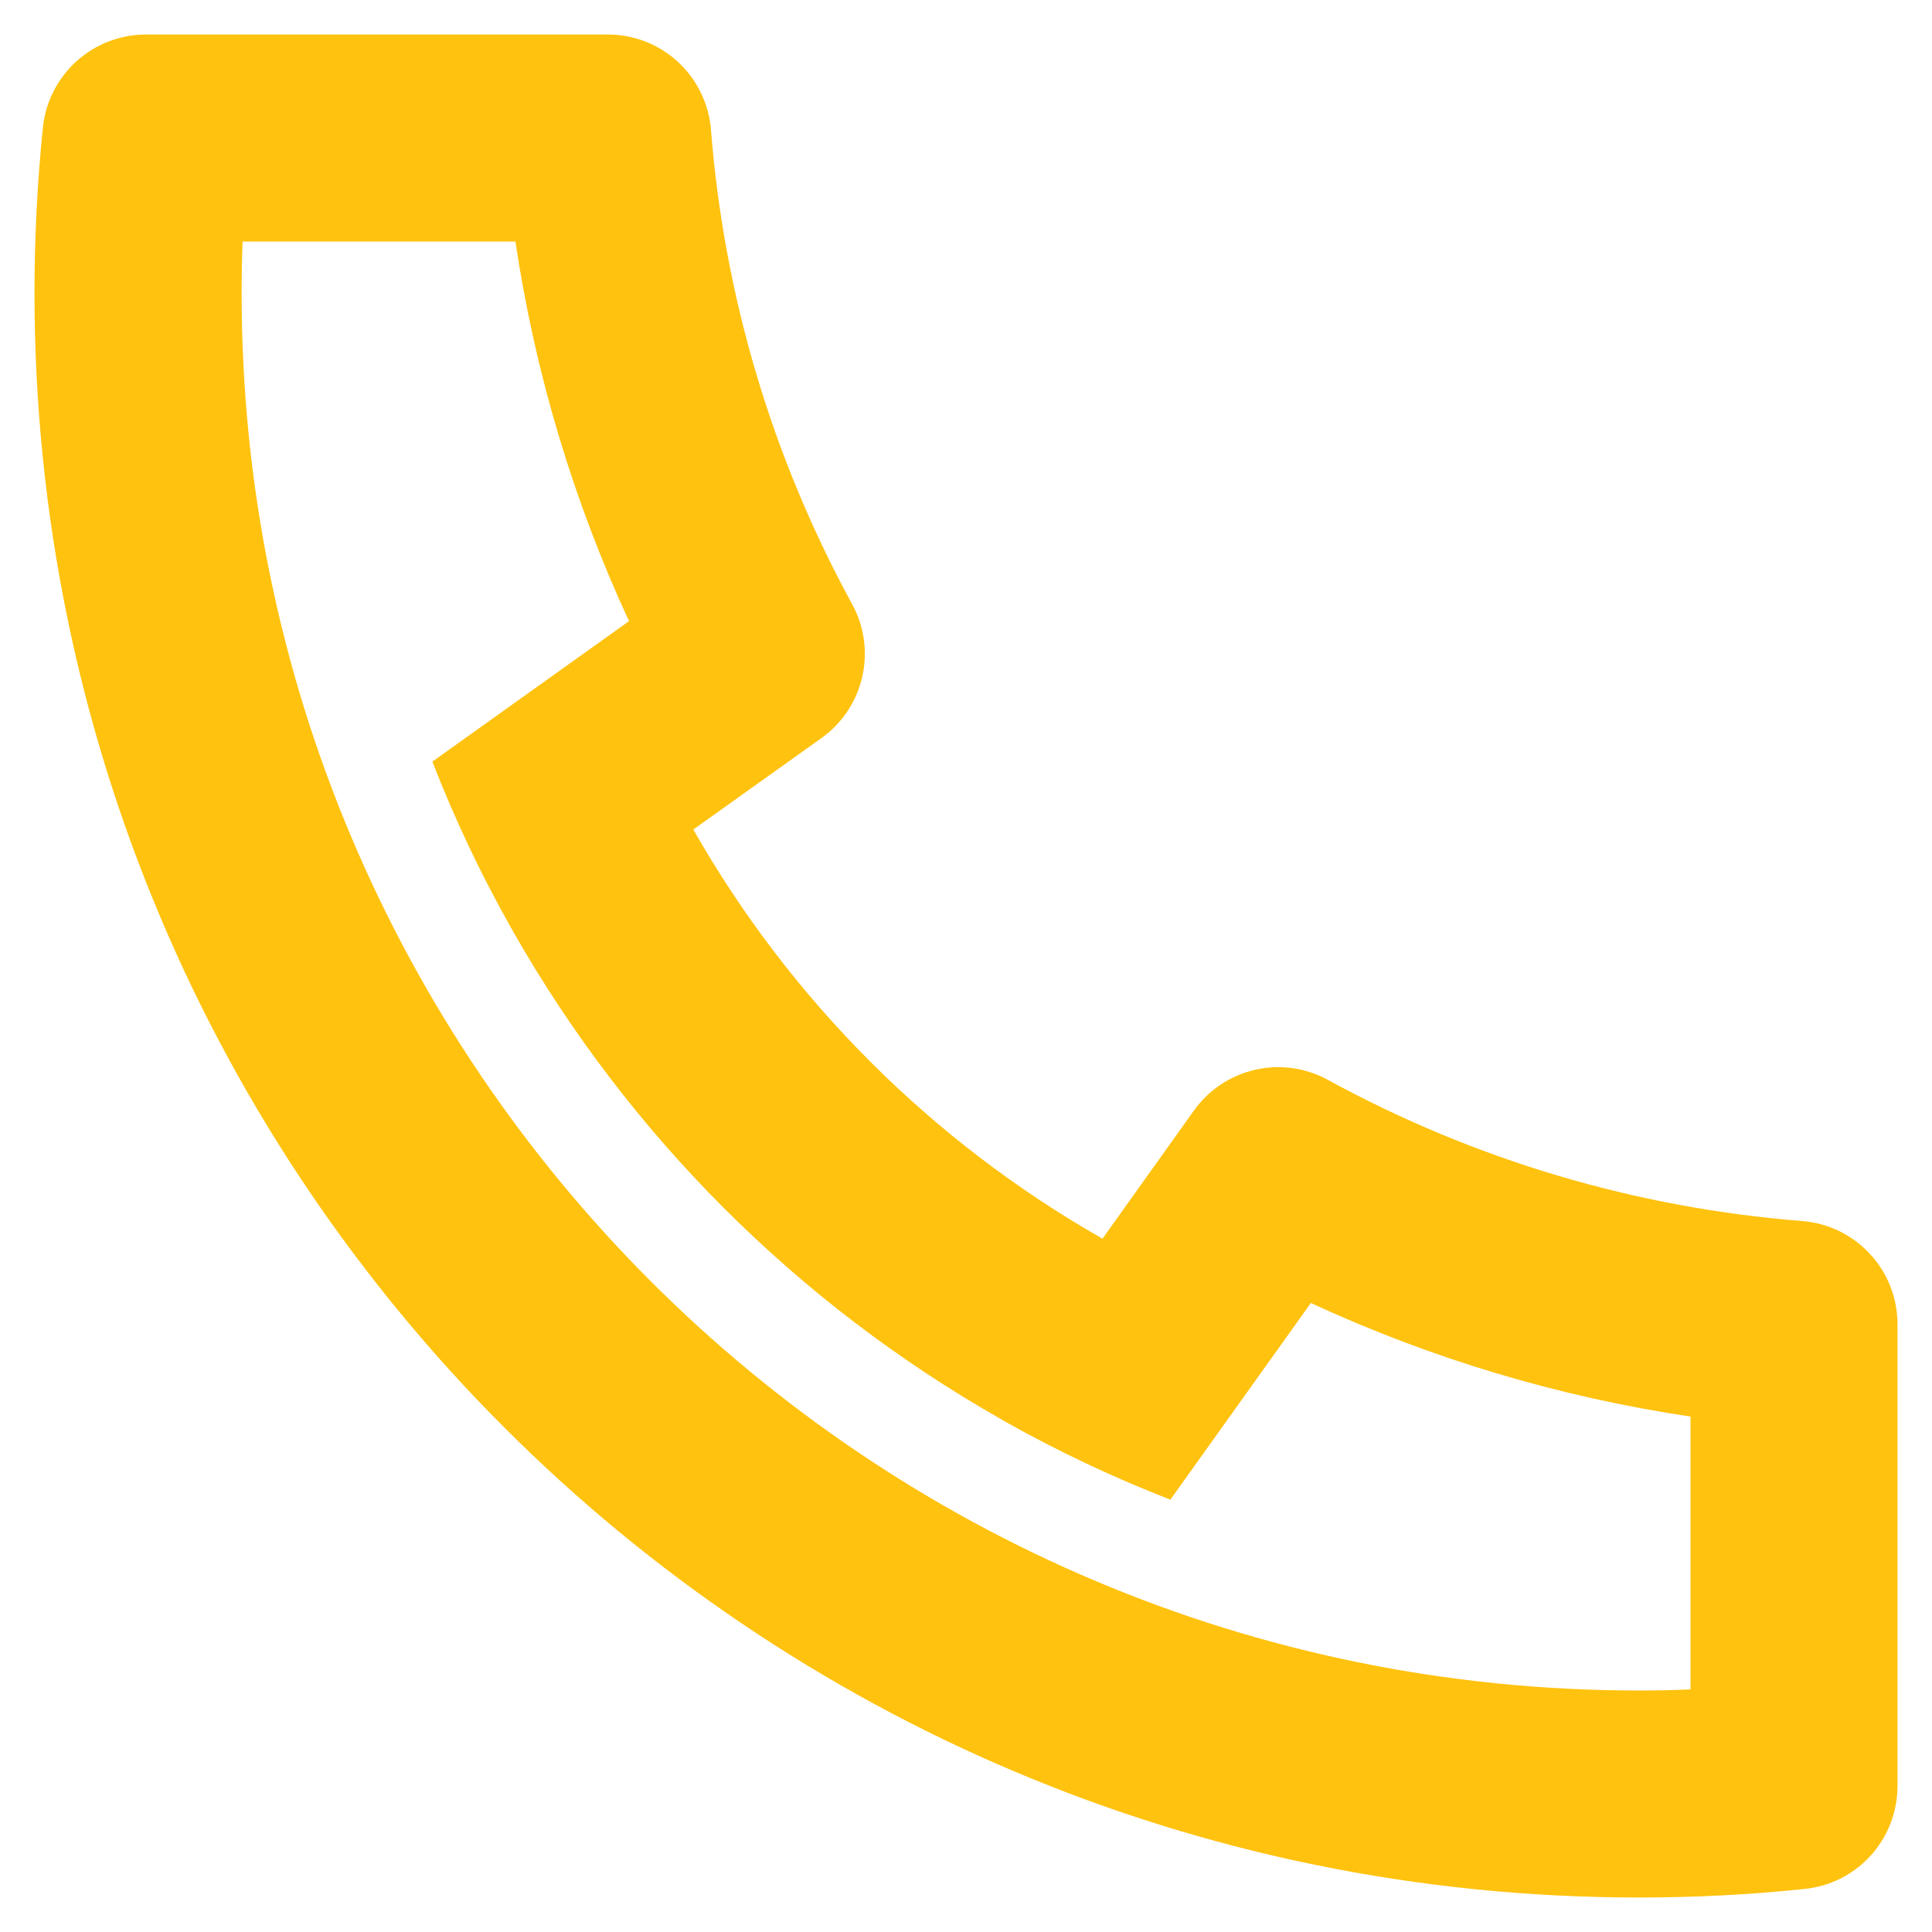
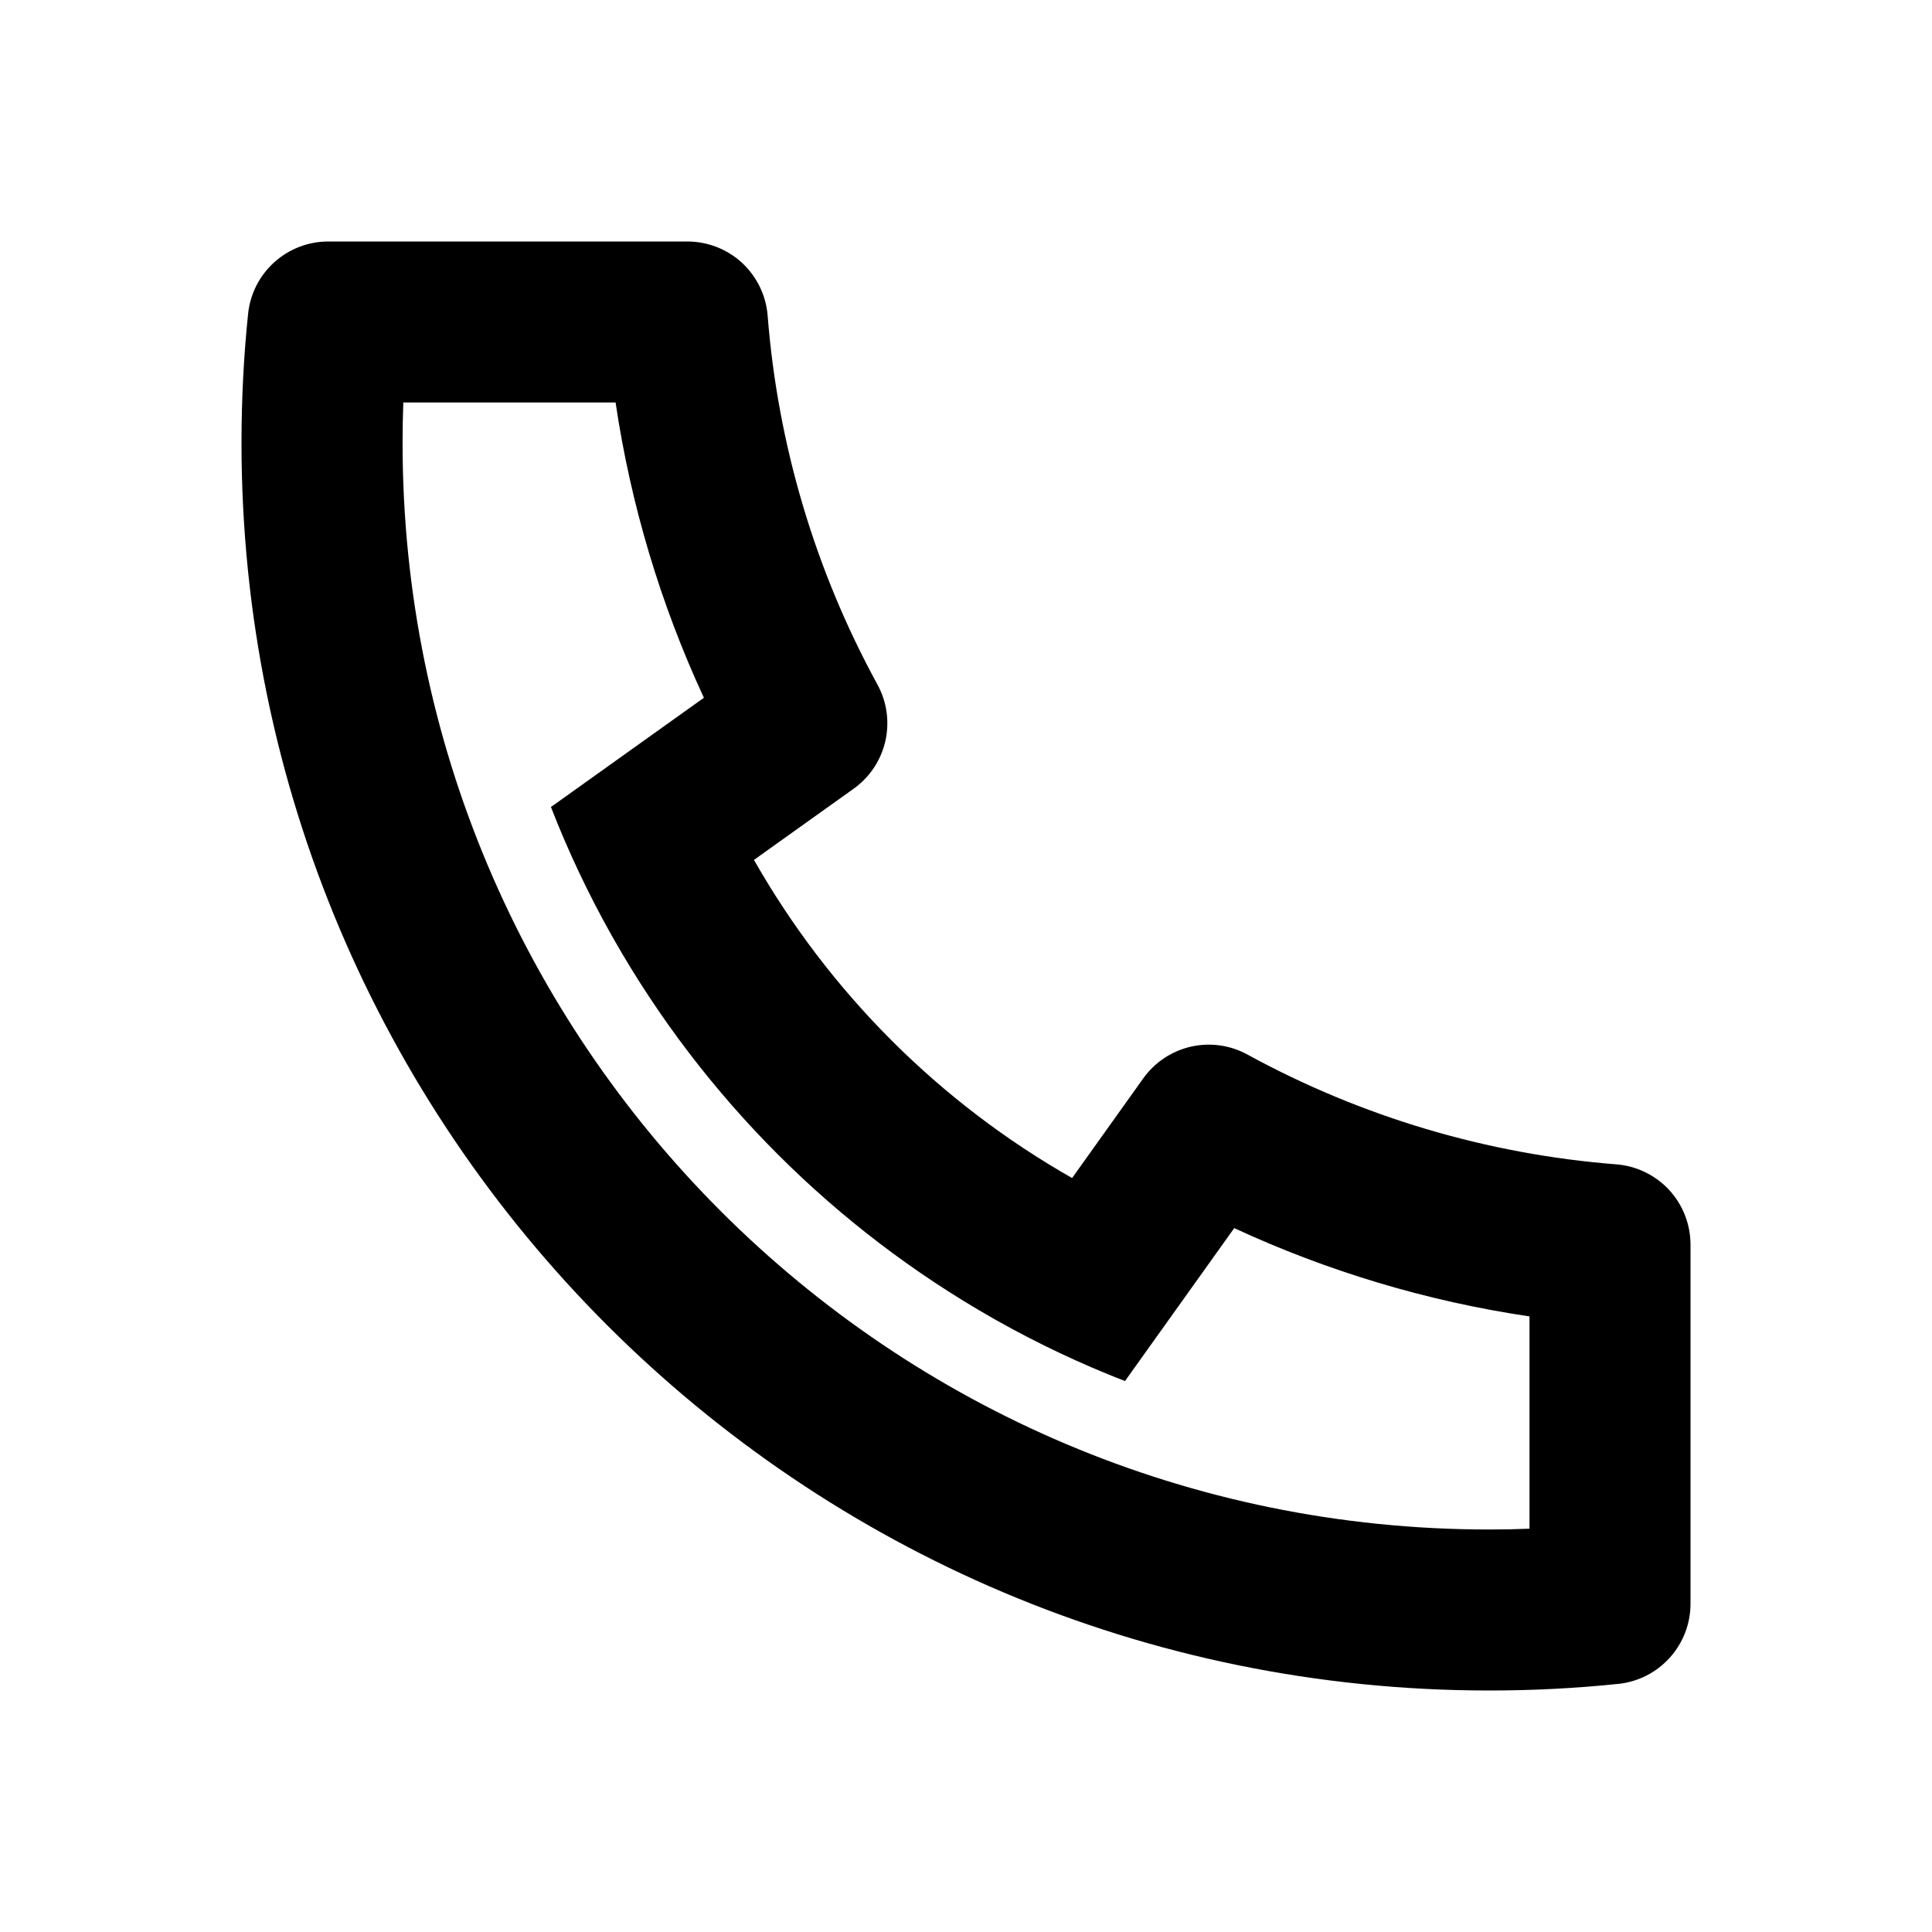
- <svg xmlns="http://www.w3.org/2000/svg" width="14" height="14" viewBox="0 0 14 14" fill="none">
-   <path d="M5.024 6.011C5.728 7.248 6.752 8.272 7.989 8.976L8.652 8.047C8.758 7.898 8.916 7.793 9.095 7.752C9.273 7.711 9.461 7.737 9.622 7.825C10.683 8.405 11.854 8.753 13.059 8.848C13.247 8.863 13.423 8.948 13.551 9.087C13.679 9.225 13.75 9.407 13.75 9.596V12.942C13.75 13.128 13.681 13.307 13.557 13.445C13.432 13.583 13.261 13.67 13.076 13.688C12.679 13.73 12.278 13.75 11.875 13.75C5.455 13.75 0.25 8.545 0.25 2.125C0.25 1.722 0.27 1.321 0.311 0.923C0.33 0.739 0.417 0.568 0.555 0.443C0.693 0.319 0.872 0.25 1.058 0.25H4.404C4.593 0.25 4.775 0.321 4.913 0.449C5.052 0.577 5.137 0.753 5.152 0.941C5.247 2.146 5.595 3.317 6.175 4.378C6.263 4.539 6.289 4.727 6.248 4.905C6.207 5.084 6.102 5.242 5.953 5.348L5.024 6.011ZM3.133 5.519L4.558 4.501C4.154 3.628 3.877 2.702 3.735 1.75H1.758C1.753 1.875 1.751 2 1.751 2.125C1.75 7.717 6.283 12.25 11.875 12.25C12 12.25 12.126 12.248 12.25 12.242V10.265C11.298 10.123 10.372 9.846 9.499 9.442L8.481 10.867C8.072 10.708 7.673 10.52 7.29 10.305L7.247 10.28C5.776 9.443 4.557 8.224 3.72 6.753L3.696 6.71C3.48 6.327 3.292 5.928 3.133 5.519Z" fill="#FFC20E" />
+ <svg xmlns="http://www.w3.org/2000/svg" width="24" height="24" viewBox="0 0 24 24" fill="none">
+   <path d="M9.366 10.682C10.304 12.331 11.669 13.696 13.318 14.634L14.202 13.396C14.344 13.197 14.554 13.057 14.793 13.002C15.031 12.948 15.281 12.982 15.496 13.1C16.91 13.873 18.472 14.338 20.079 14.464C20.33 14.484 20.564 14.598 20.735 14.782C20.905 14.967 21 15.209 21 15.461V19.923C21 20.171 20.908 20.409 20.742 20.593C20.576 20.777 20.348 20.893 20.102 20.918C19.572 20.973 19.038 21 18.5 21C9.94 21 3 14.06 3 5.5C3 4.962 3.027 4.428 3.082 3.898C3.107 3.652 3.223 3.424 3.407 3.258C3.591 3.092 3.829 3 4.077 3H8.539C8.791 3 9.033 3.095 9.218 3.265C9.402 3.436 9.516 3.67 9.536 3.921C9.662 5.528 10.127 7.09 10.9 8.504C11.018 8.719 11.052 8.969 10.998 9.207C10.943 9.446 10.803 9.656 10.604 9.798L9.366 10.682ZM6.844 10.025L8.744 8.668C8.205 7.504 7.835 6.269 7.647 5H5.01C5.004 5.166 5.001 5.333 5.001 5.5C5 12.956 11.044 19 18.5 19C18.667 19 18.834 18.997 19 18.99V16.353C17.731 16.165 16.496 15.795 15.332 15.256L13.975 17.156C13.429 16.944 12.898 16.693 12.387 16.406L12.329 16.373C10.368 15.257 8.743 13.632 7.627 11.671L7.594 11.613C7.307 11.102 7.056 10.571 6.844 10.025Z" fill="black" />
</svg>
